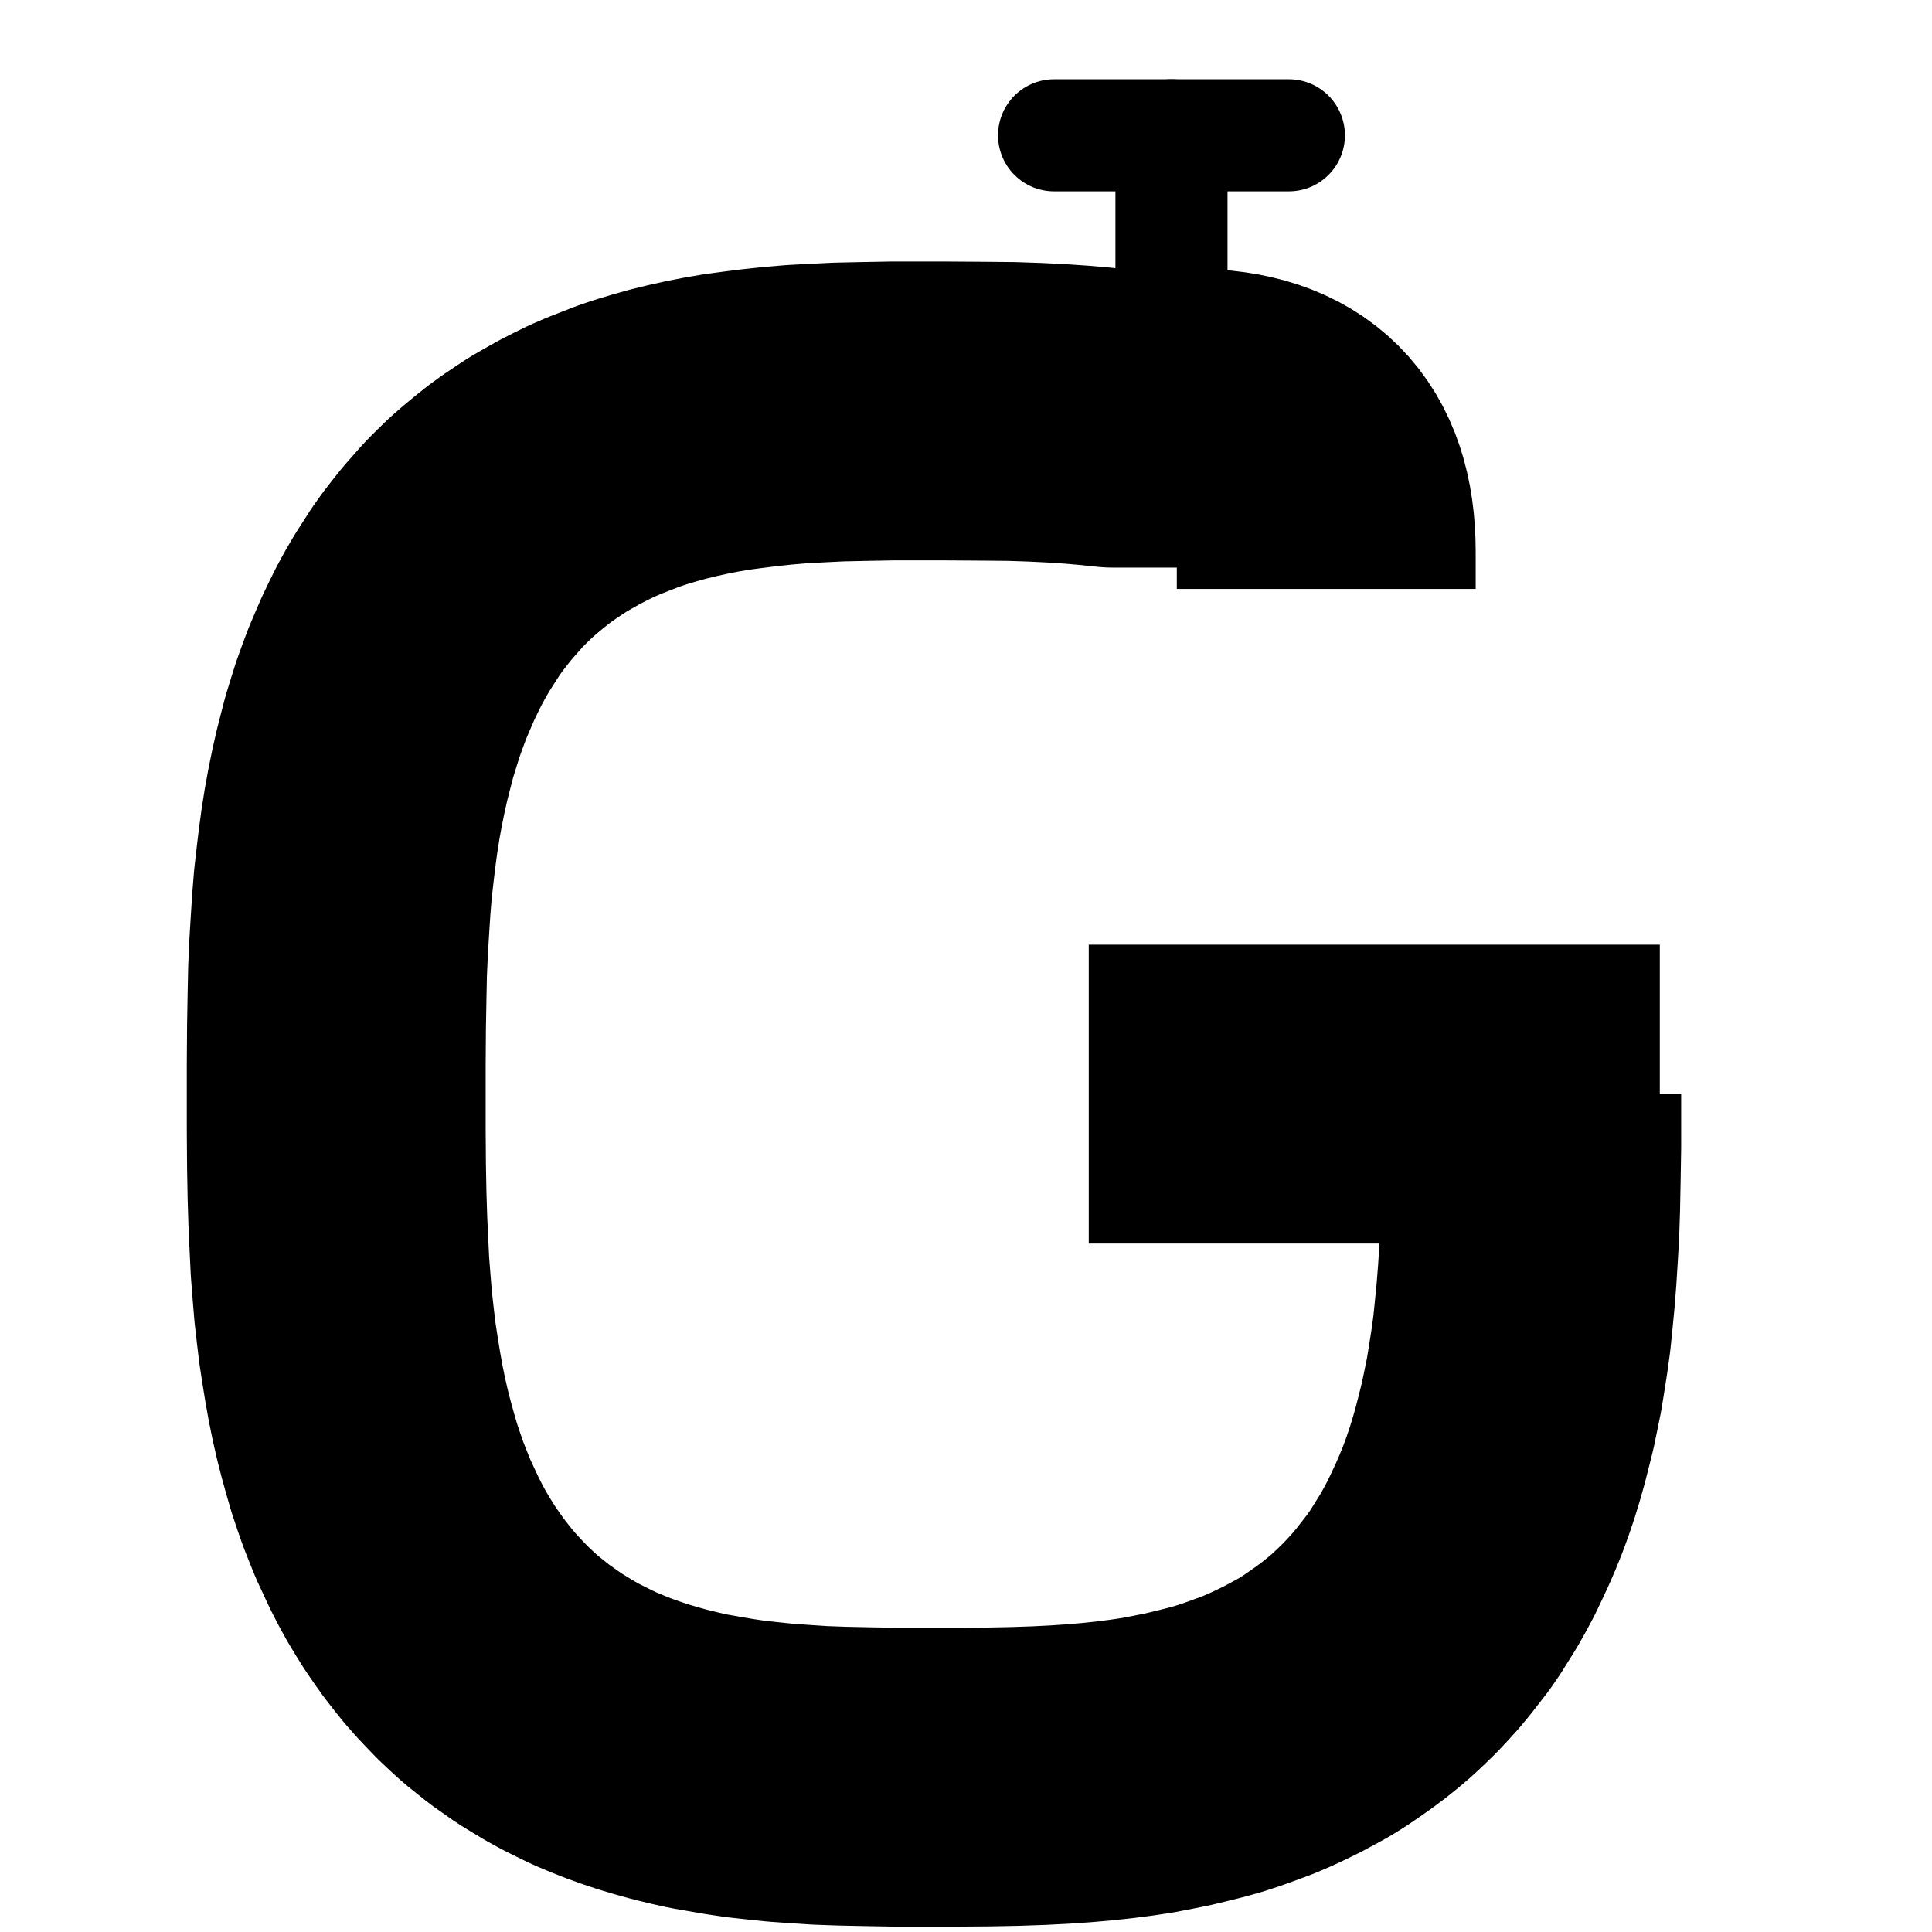
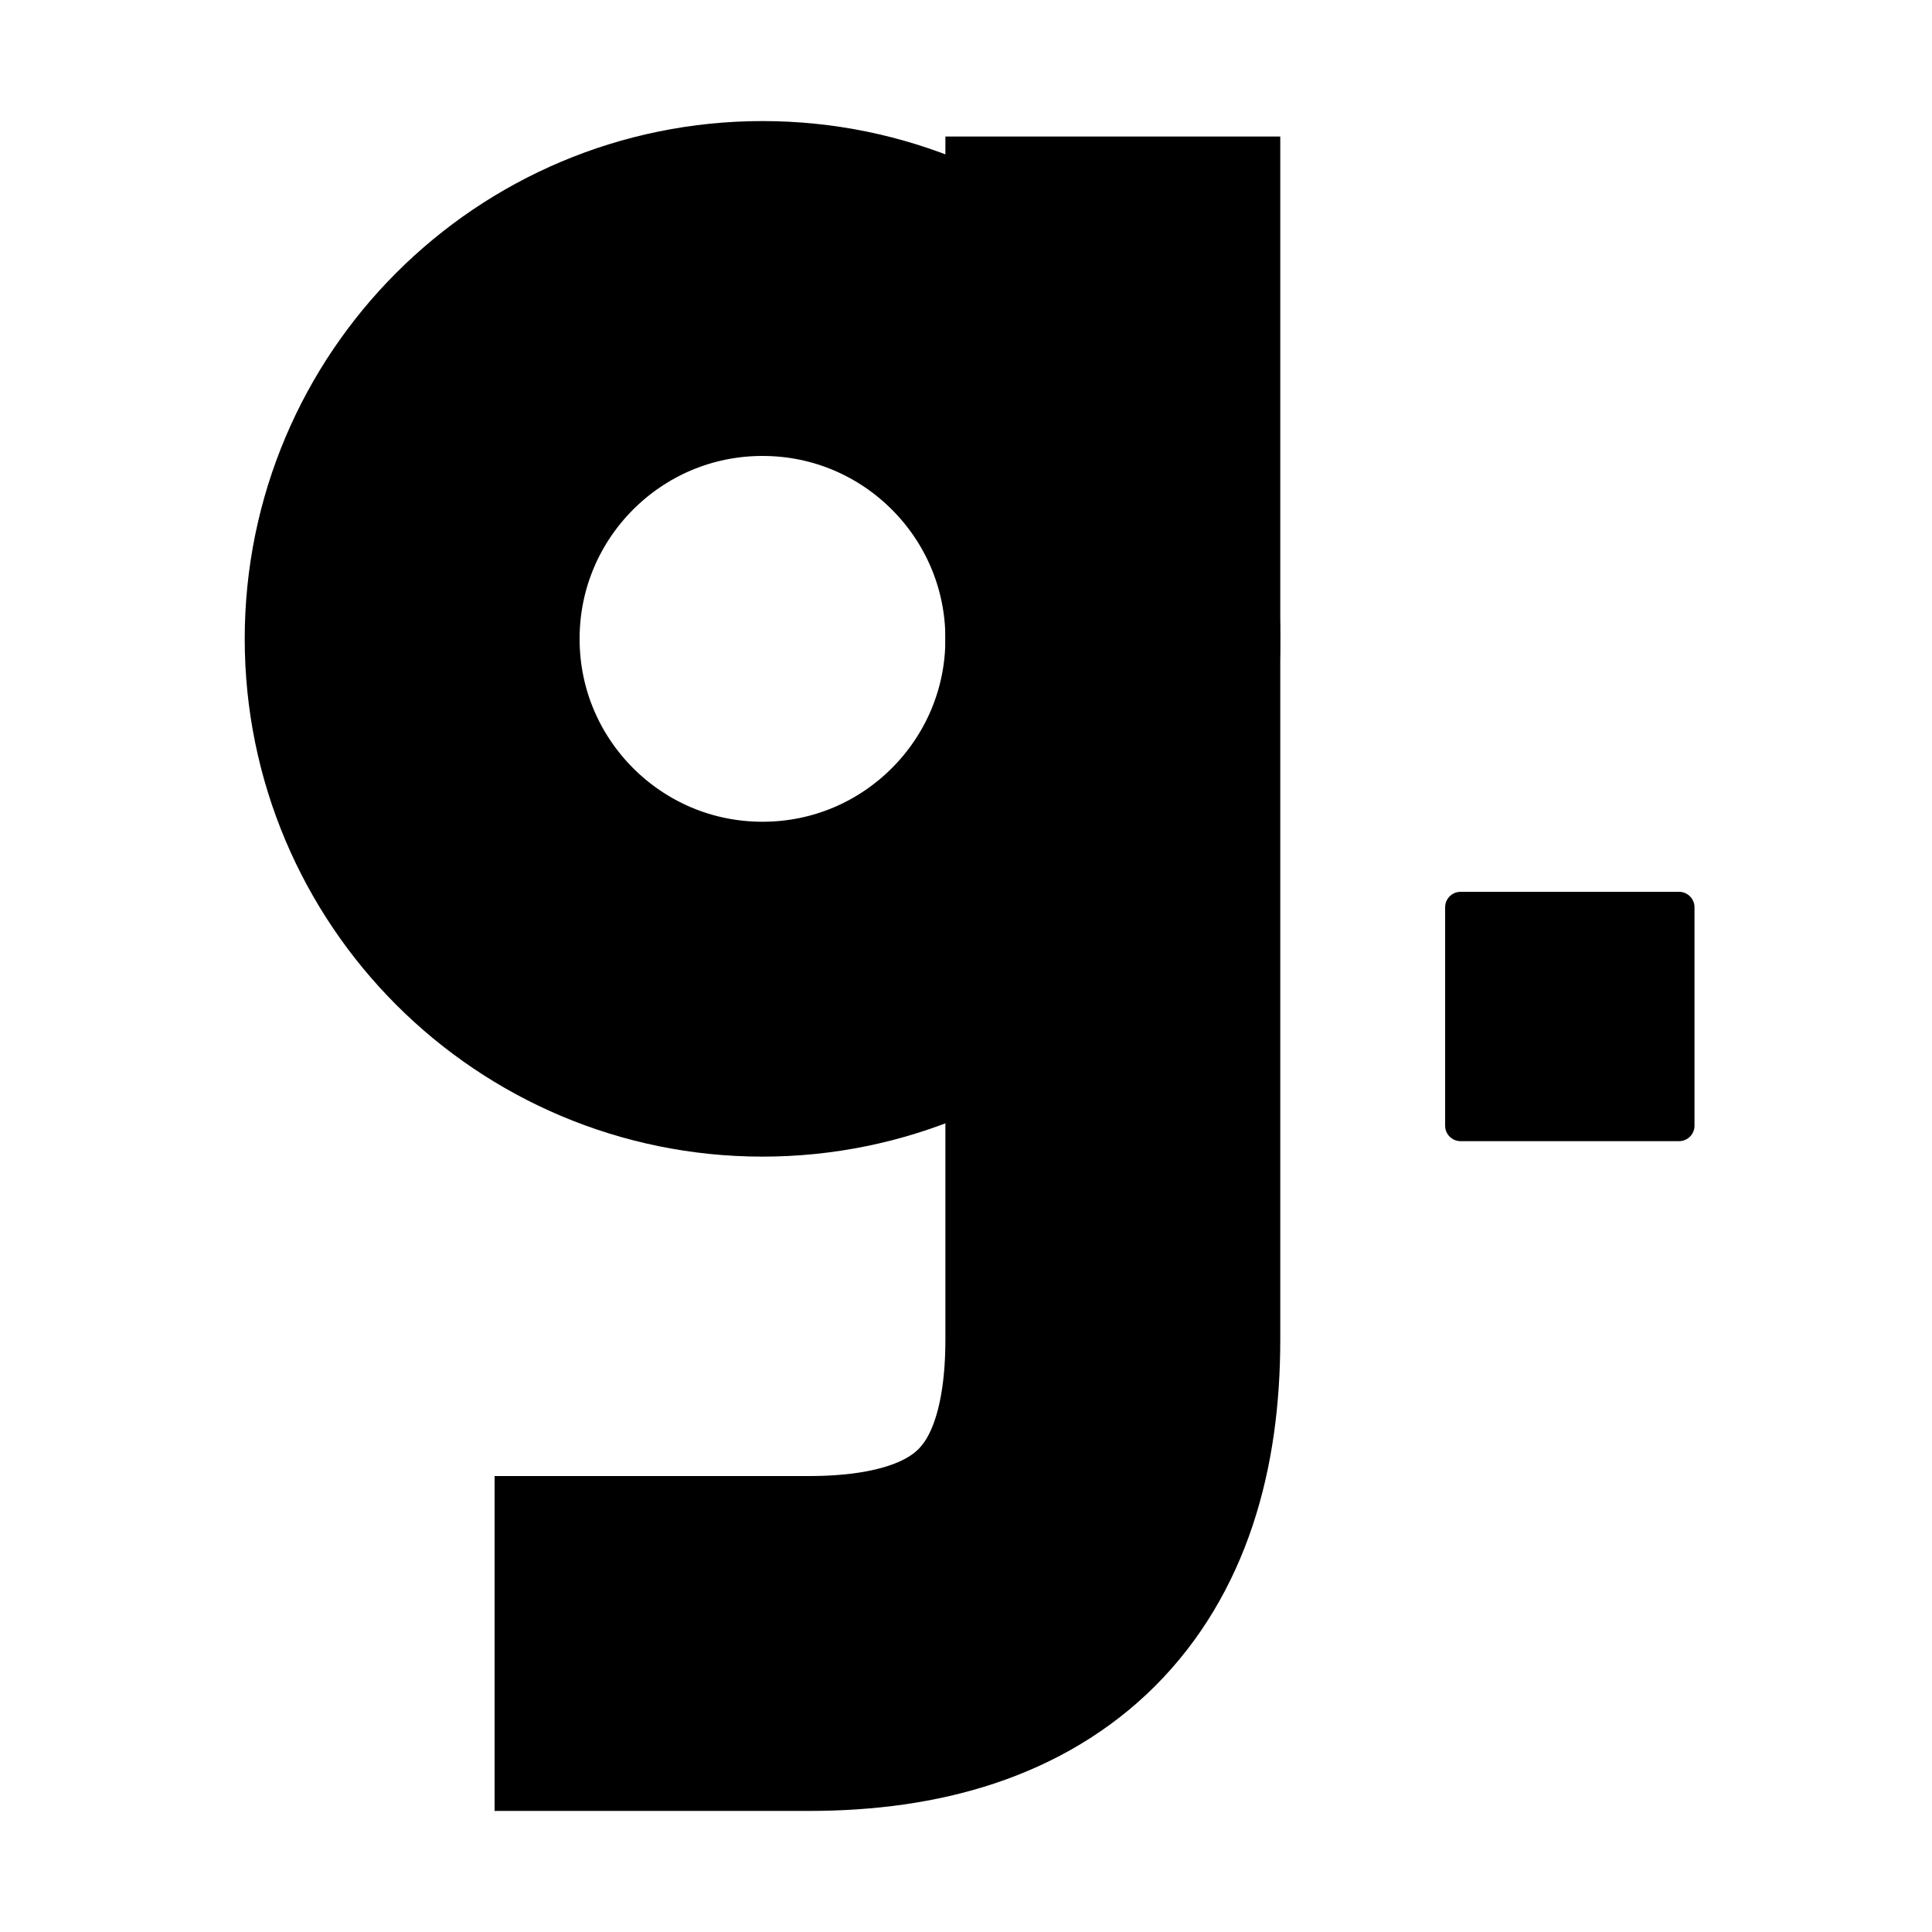
- <svg xmlns="http://www.w3.org/2000/svg" width="1024" height="1024" viewBox="150 150 724 724">
-   <path d="M724.0 560.0 L724.0 579.8 L723.8 591.9 L723.6 602.2 L723.3 611.4 L722.8 620.0 L722.3 627.9 L721.7 635.5 L721.0 642.7 L720.3 649.6 L719.4 656.2 L718.4 662.6 L717.4 668.8 L716.2 674.7 L715.0 680.5 L713.6 686.1 L712.2 691.6 L710.7 696.9 L709.1 702.1 L707.4 707.1 L705.6 712.0 L703.7 716.7 L701.7 721.3 L699.6 725.8 L697.5 730.2 L695.2 734.5 L692.9 738.6 L690.4 742.6 L687.9 746.6 L685.3 750.4 L682.5 754.0 L679.7 757.6 L676.8 761.1 L673.8 764.4 L670.7 767.7 L667.5 770.8 L664.2 773.9 L660.8 776.8 L657.3 779.6 L653.7 782.3 L650.0 784.9 L646.2 787.5 L642.3 789.9 L638.3 792.1 L634.2 794.3 L629.9 796.4 L625.6 798.4 L621.1 800.3 L616.5 802.0 L611.8 803.7 L606.9 805.3 L601.9 806.7 L596.7 808.0 L591.3 809.3 L585.8 810.4 L580.1 811.5 L574.1 812.4 L567.9 813.2 L561.4 813.9 L554.5 814.5 L547.2 815.0 L539.3 815.4 L530.6 815.7 L520.6 815.9 L507.3 816.0 L486.3 816.0 L474.9 815.8 L465.5 815.6 L457.2 815.3 L449.6 814.8 L442.5 814.3 L435.8 813.6 L429.4 812.9 L423.3 812.0 L417.5 811.0 L411.8 810.0 L406.4 808.8 L401.1 807.5 L396.0 806.1 L391.0 804.6 L386.2 803.0 L381.5 801.3 L377.0 799.5 L372.5 797.6 L368.2 795.5 L364.0 793.4 L360.0 791.2 L356.0 788.8 L352.1 786.4 L348.4 783.8 L344.7 781.2 L341.2 778.4 L337.7 775.6 L334.4 772.6 L331.1 769.5 L328.0 766.3 L324.9 763.0 L321.9 759.6 L319.1 756.1 L316.3 752.5 L313.6 748.7 L311.0 744.9 L308.5 740.9 L306.1 736.9 L303.8 732.7 L301.6 728.4 L299.5 723.9 L297.4 719.4 L295.5 714.7 L293.6 709.9 L291.9 705.0 L290.2 699.9 L288.7 694.7 L287.2 689.3 L285.8 683.8 L284.5 678.1 L283.3 672.2 L282.2 666.1 L281.2 659.9 L280.2 653.4 L279.4 646.7 L278.6 639.6 L278.0 632.3 L277.4 624.6 L277.0 616.4 L276.6 607.6 L276.3 597.9 L276.1 587.0 L276.0 573.5 L276.0 549.0 L276.1 534.7 L276.3 523.5 L276.5 513.7 L276.9 504.8 L277.4 496.6 L277.9 488.8 L278.5 481.4 L279.3 474.3 L280.1 467.6 L281.0 461.0 L282.0 454.7 L283.1 448.7 L284.3 442.8 L285.6 437.0 L287.0 431.5 L288.4 426.1 L290.0 420.9 L291.6 415.8 L293.4 410.8 L295.2 406.0 L297.2 401.3 L299.2 396.7 L301.3 392.3 L303.5 387.9 L305.8 383.7 L308.2 379.6 L310.7 375.7 L313.2 371.8 L315.9 368.0 L318.7 364.4 L321.5 360.9 L324.5 357.5 L327.5 354.1 L330.7 350.9 L333.9 347.8 L337.2 344.9 L340.7 342.0 L344.2 339.2 L347.9 336.5 L351.6 334.0 L355.4 331.5 L359.4 329.2 L363.5 326.9 L367.6 324.8 L371.9 322.7 L376.3 320.8 L380.9 319.0 L385.5 317.2 L390.3 315.6 L395.3 314.1 L400.3 312.7 L405.6 311.4 L411.0 310.2 L416.6 309.1 L422.5 308.1 L428.5 307.3 L434.9 306.5 L441.5 305.8 L448.6 305.2 L456.1 304.8 L464.3 304.4 L473.5 304.2 L484.4 304.0 L504.5 304.0 L519.0 304.1 L529.3 304.2 L538.1 304.5 L546.1 304.9 L553.5 305.4 L560.4 306.0 L567.0 306.7 L597.0 306.7 Q647.0 306.7 647.0 356.7 L647.0 370.7" fill="none" stroke="#000" stroke-width="112" stroke-linecap="butt" stroke-linejoin="round" />
-   <path d="M772.0 560.0 L558.0 560.0" fill="none" stroke="#000" stroke-width="112" stroke-linecap="butt" stroke-linejoin="round" />
-   <path d="M589.0 262.7 L589.0 200.7" fill="none" stroke="#000" stroke-width="42" stroke-linecap="round" stroke-linejoin="round" />
-   <path d="M545.0 200.7 L633.0 200.7" fill="none" stroke="#000" stroke-width="42" stroke-linecap="round" stroke-linejoin="round" />
+ <svg xmlns="http://www.w3.org/2000/svg" width="1024" height="1024" viewBox="212 268 600 600">
+   <g transform="translate(512 568) scale(0.8) translate(-483 -597)">
+     <circle cx="404" cy="470" r="136" fill="none" stroke="#000" stroke-width="130" />
+     <path d="M540 275.0 L540 742 Q540 860 422 860 L300 860" fill="none" stroke="#000" stroke-width="130" stroke-linejoin="round" />
+     <rect x="669.0" y="568.2" width="96.8" height="96.8" rx="6" fill="#000" />
+   </g>
</svg>
